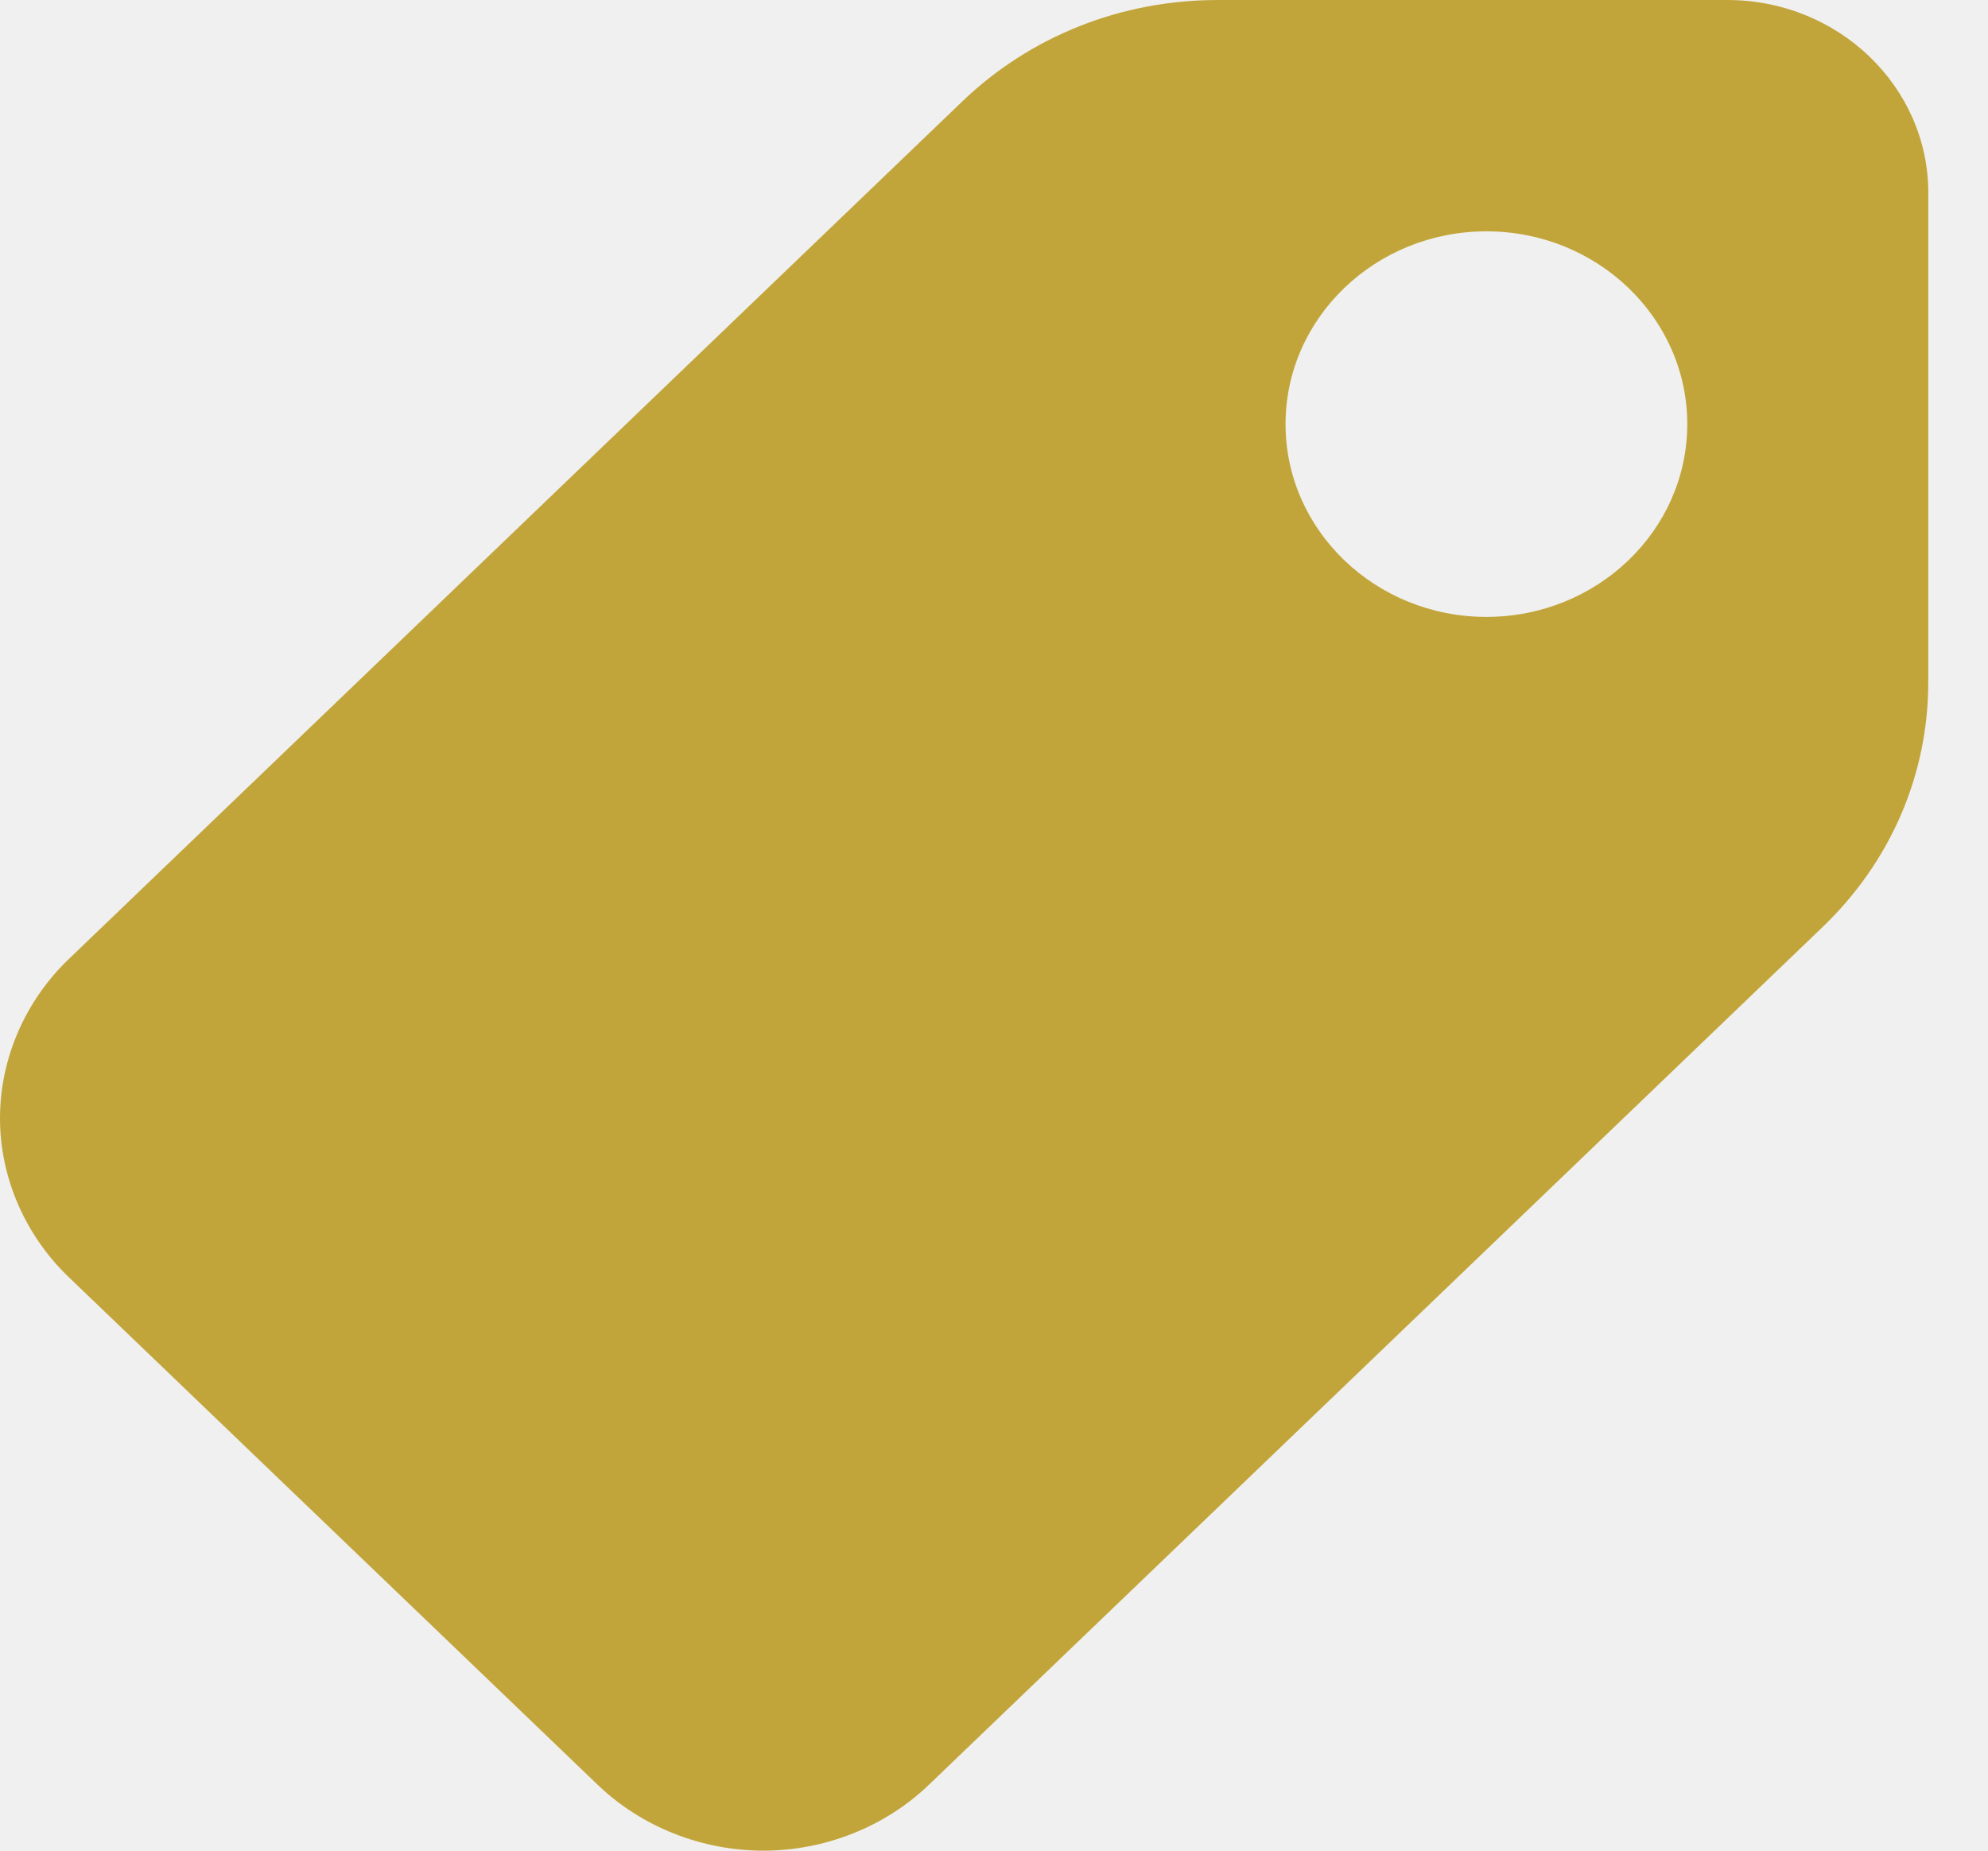
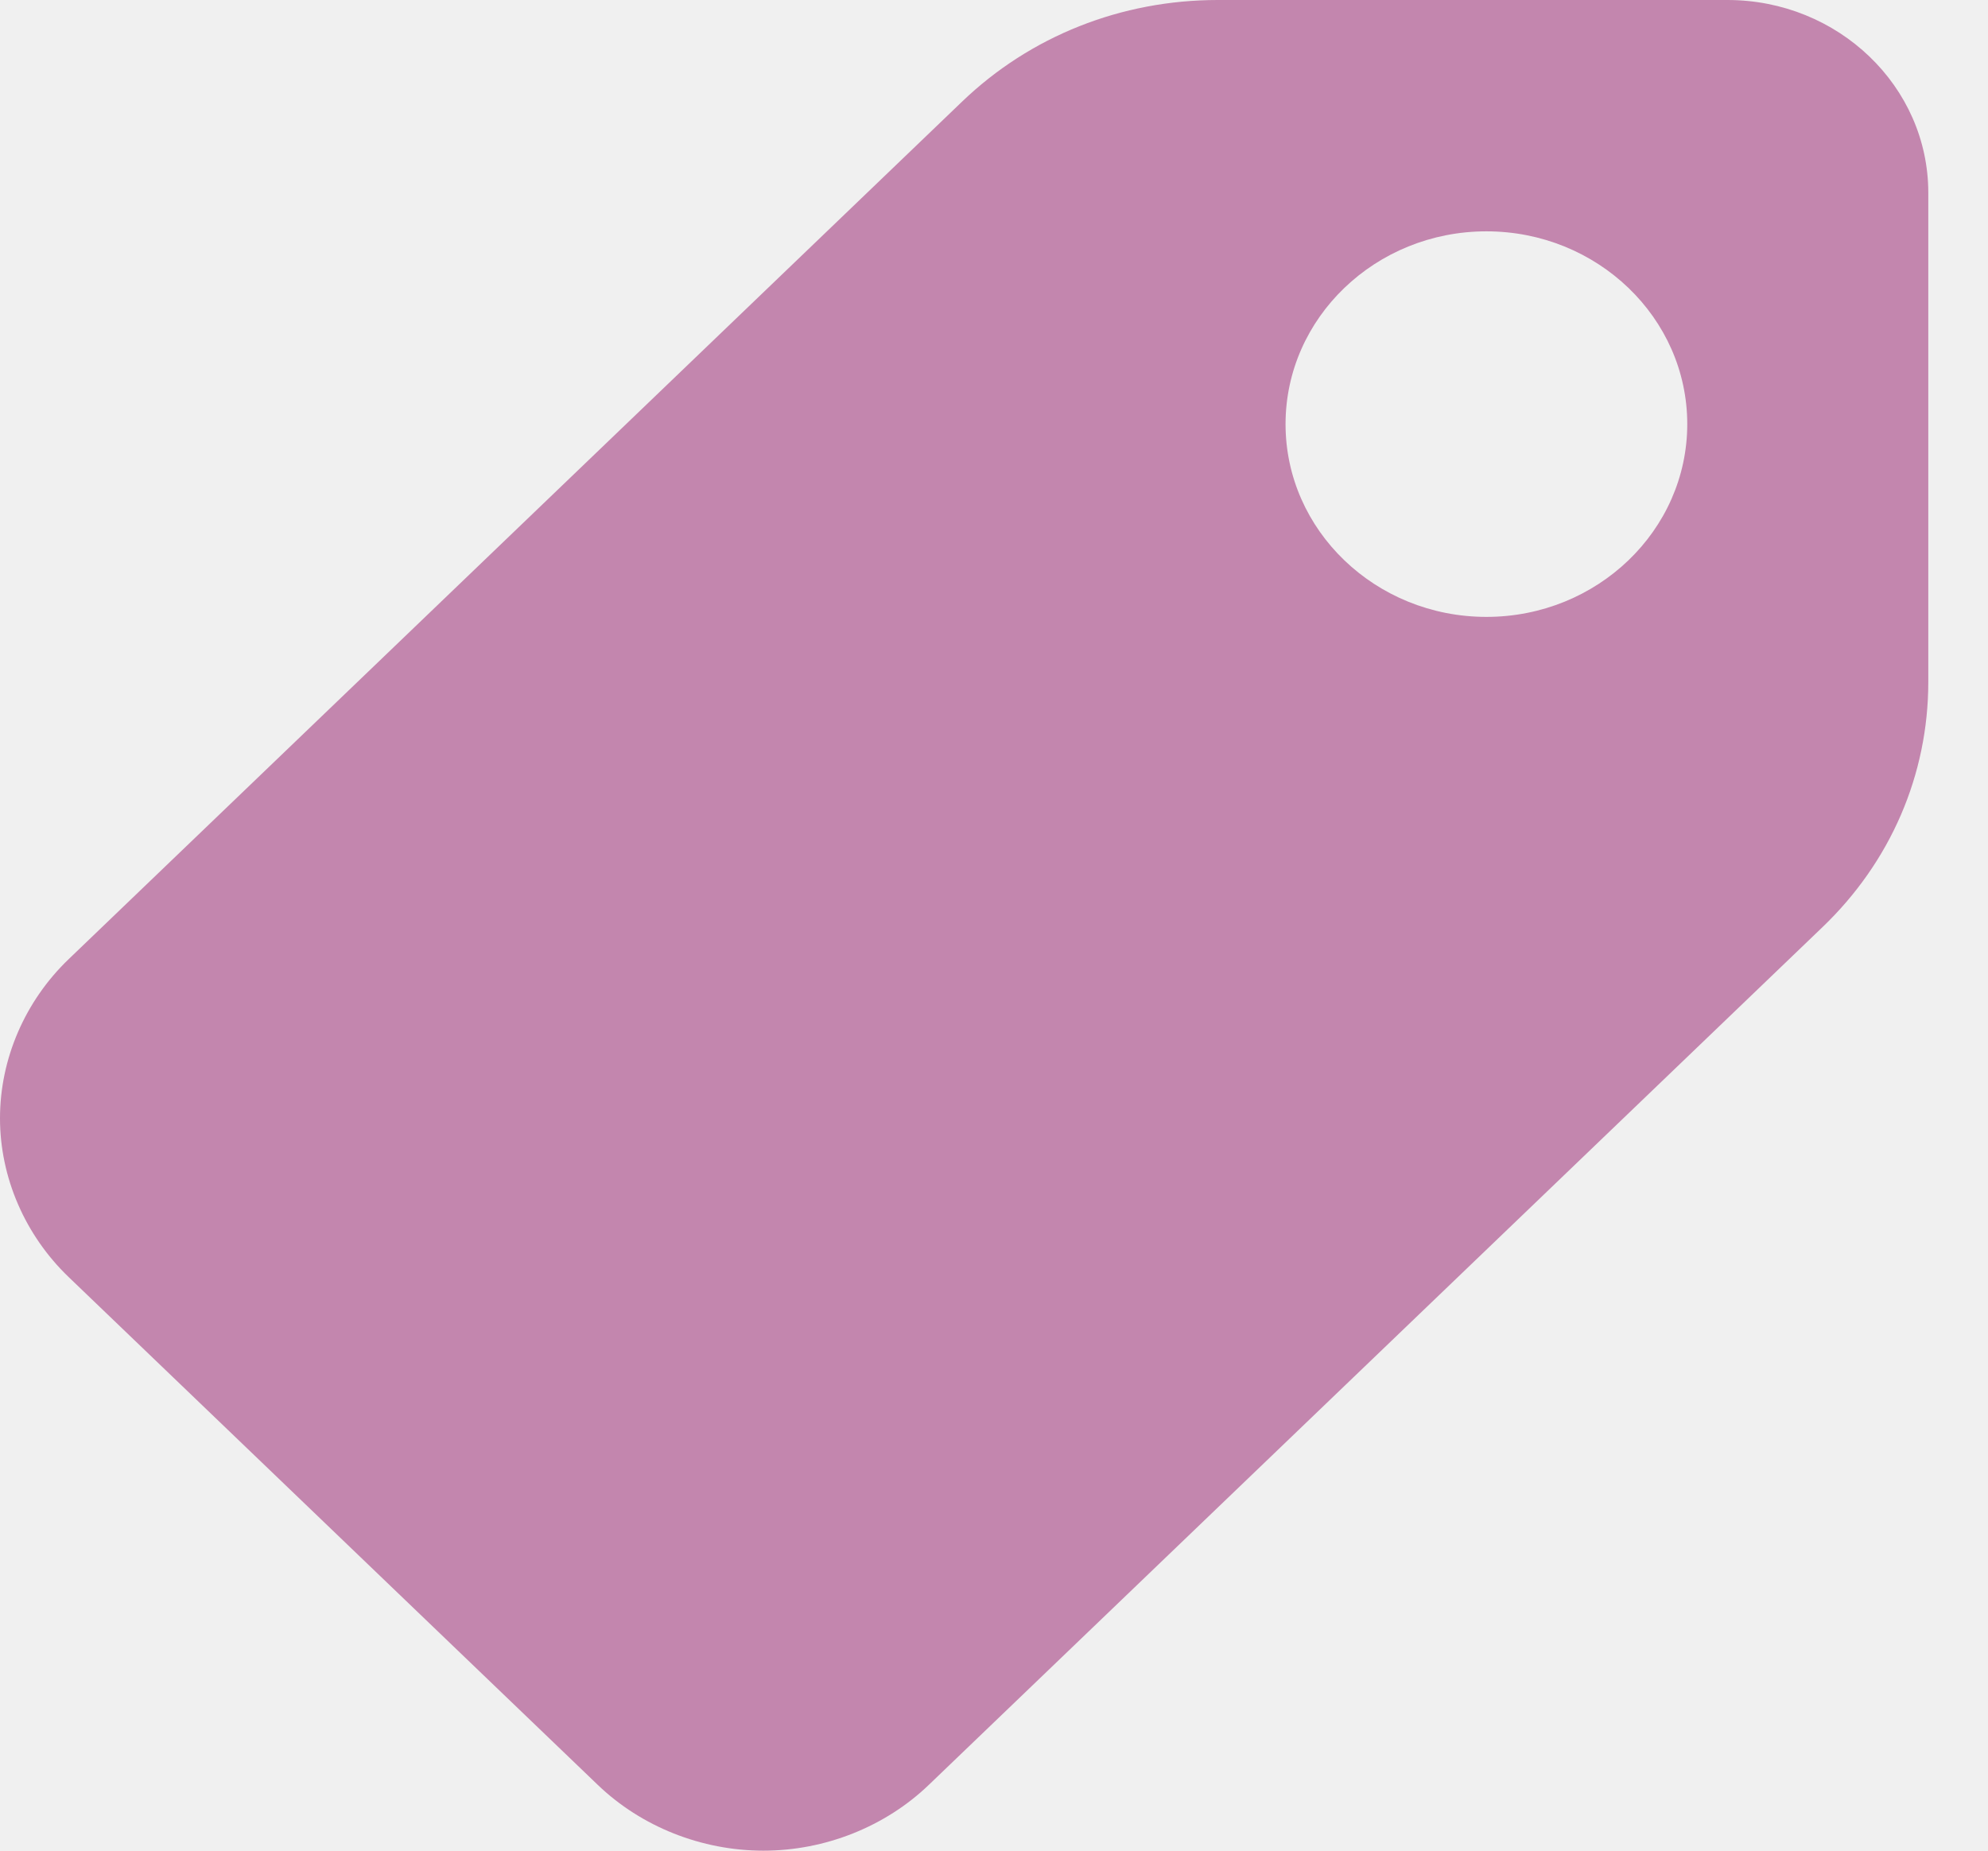
<svg xmlns="http://www.w3.org/2000/svg" width="29" height="27" viewBox="0 0 29 27" fill="none">
  <g clip-path="url(#clip0)">
-     <path d="M25.199 0H17.765C16.356 0 15.03 0.526 14.034 1.483L1 13.995C0.365 14.605 0 15.448 0 16.315C0 17.177 0.365 18.02 1 18.63L8.721 26.041C9.355 26.65 10.234 27 11.137 27C12.035 27 12.914 26.65 13.549 26.04L26.584 13.528C27.581 12.573 28.129 11.301 28.129 9.948V2.812C28.129 1.261 26.815 0 25.199 0ZM21.683 9C20.067 9 18.753 7.739 18.753 6.188C18.753 4.636 20.067 3.375 21.683 3.375C23.299 3.375 24.613 4.636 24.613 6.187C24.613 7.739 23.299 9 21.683 9Z" fill="#C2A53A" />
+     <path d="M25.199 0H17.765C16.356 0 15.03 0.526 14.034 1.483L1 13.995C0.365 14.605 0 15.448 0 16.315C0 17.177 0.365 18.02 1 18.63L8.721 26.041C9.355 26.65 10.234 27 11.137 27C12.035 27 12.914 26.65 13.549 26.04L26.584 13.528C27.581 12.573 28.129 11.301 28.129 9.948V2.812C28.129 1.261 26.815 0 25.199 0ZM21.683 9C20.067 9 18.753 7.739 18.753 6.188C18.753 4.636 20.067 3.375 21.683 3.375C23.299 3.375 24.613 4.636 24.613 6.187C24.613 7.739 23.299 9 21.683 9Z" fill="#c386ae" />
  </g>
  <defs>
    <clipPath id="clip0">
      <rect width="28.129" height="27" fill="white" />
    </clipPath>
  </defs>
</svg>
